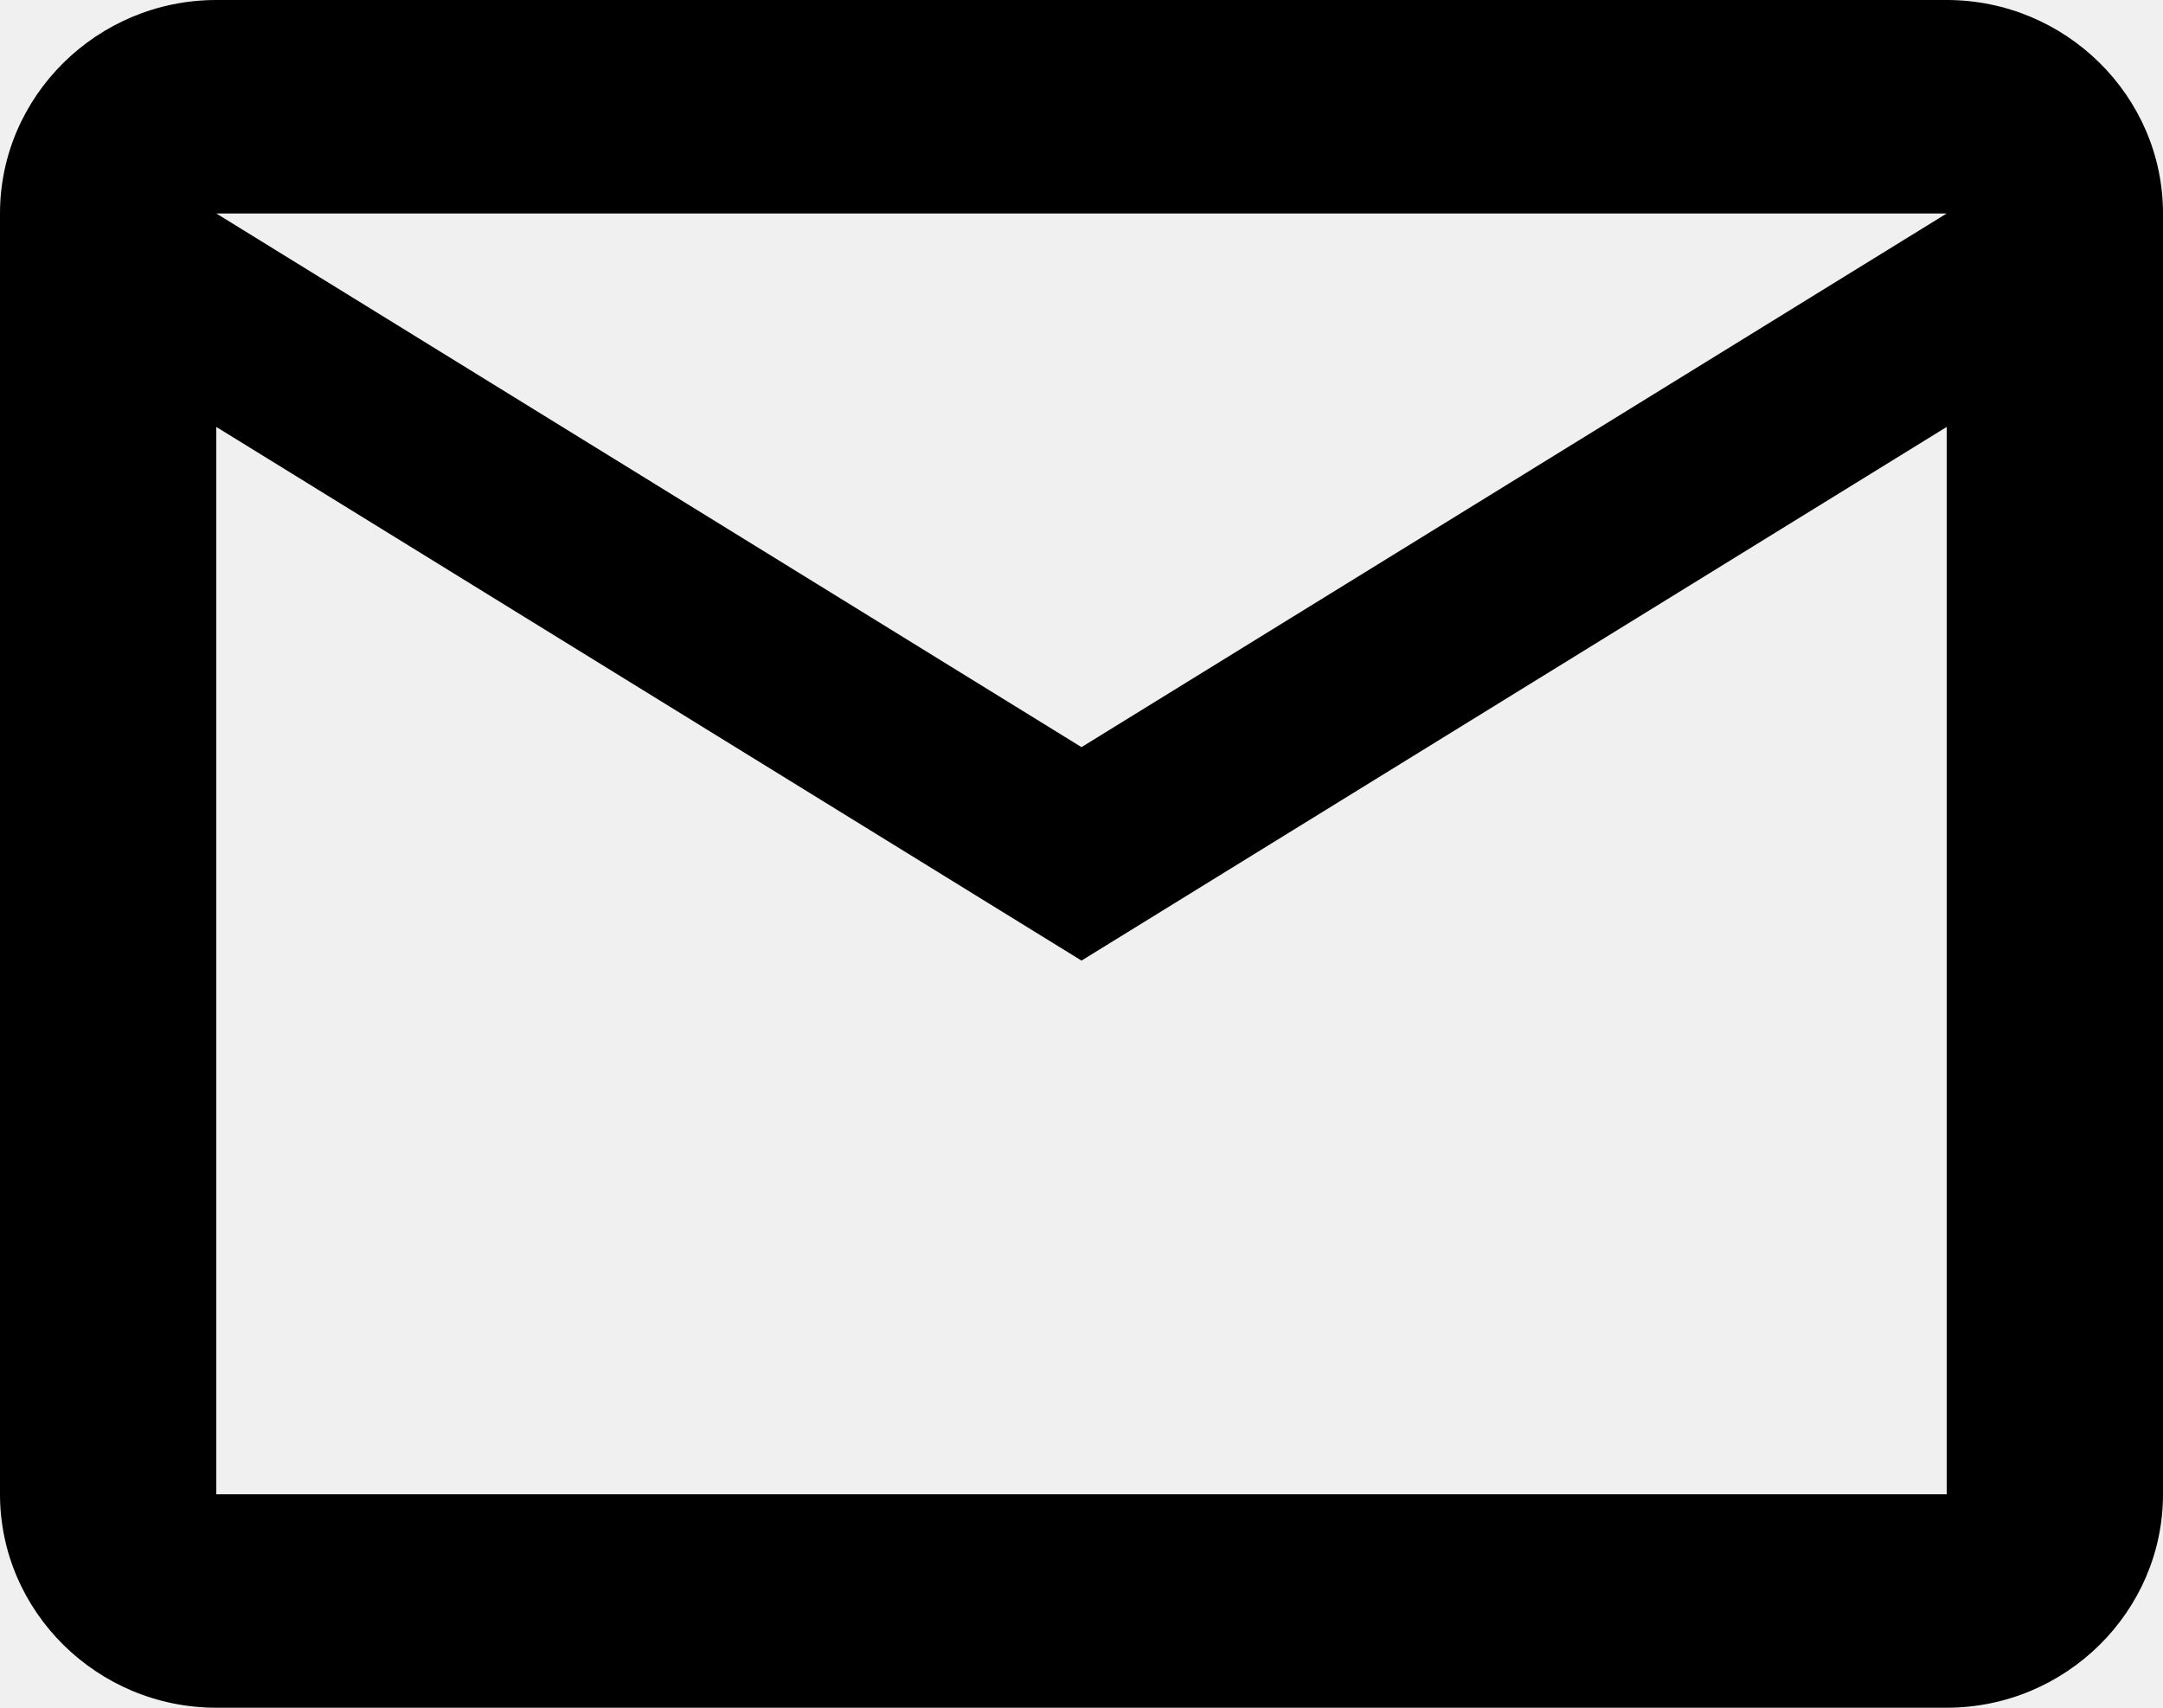
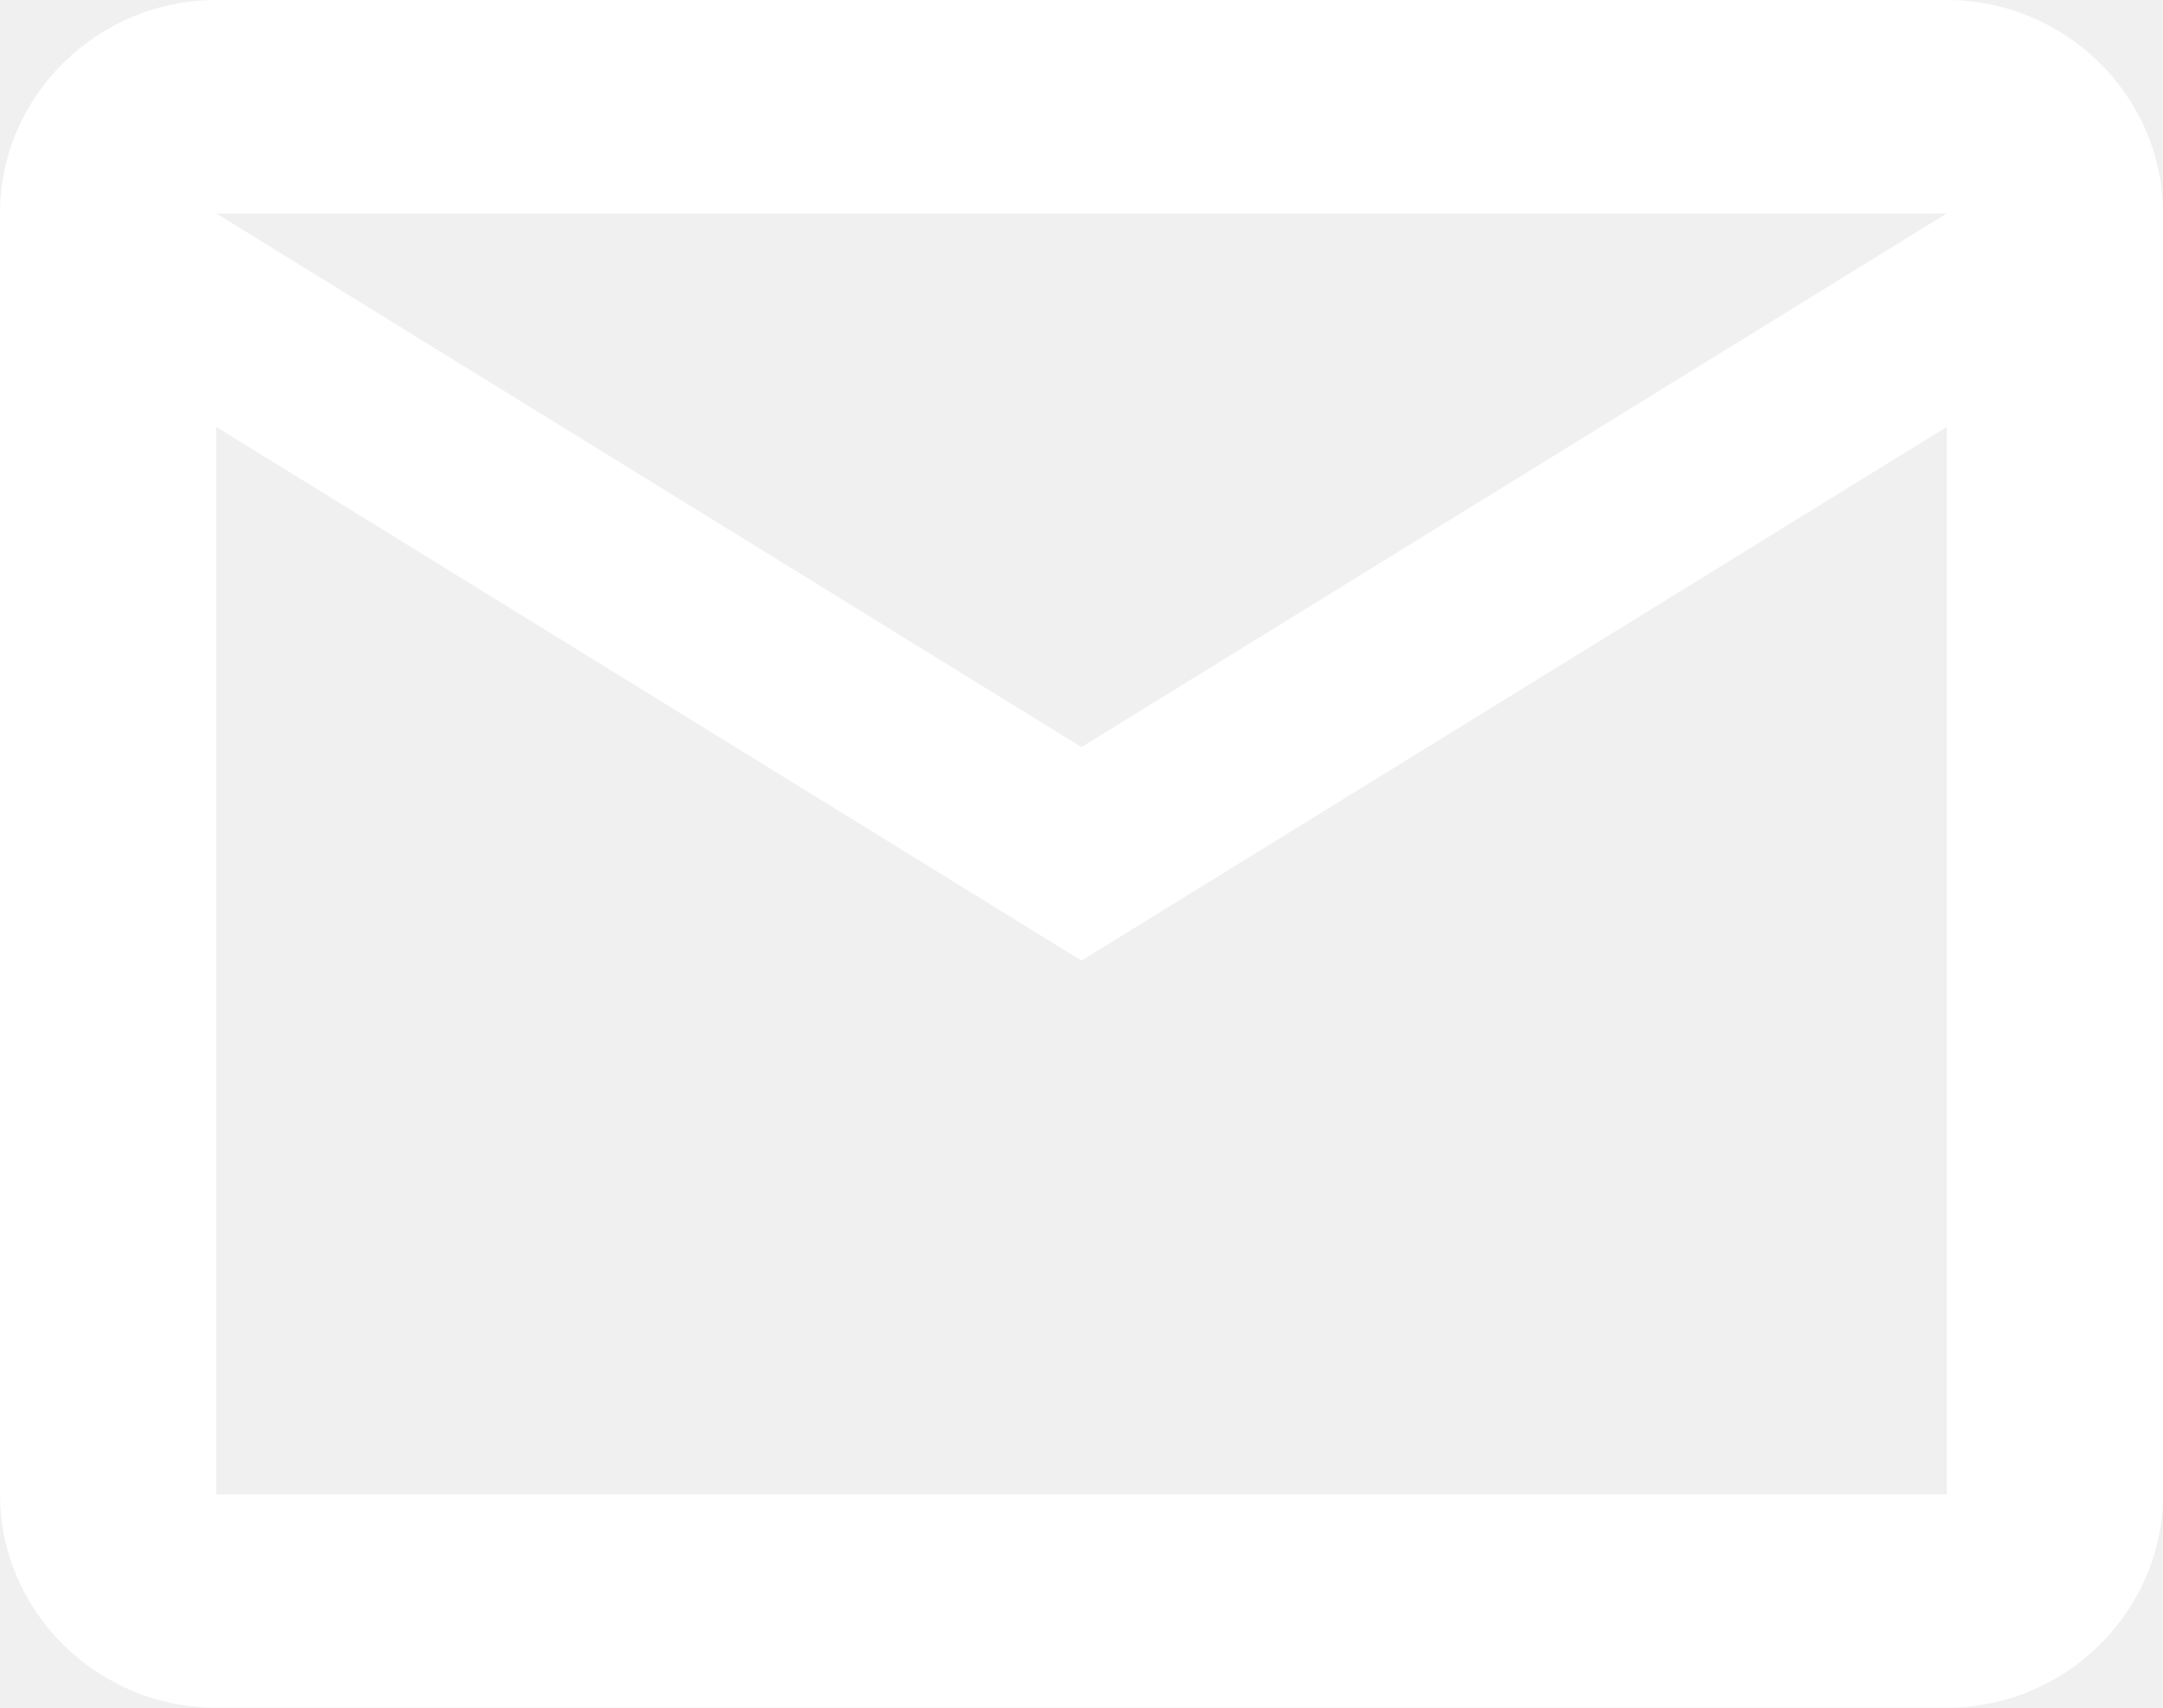
- <svg xmlns="http://www.w3.org/2000/svg" width="38" height="30" viewBox="0 0 38 30" fill="none">
-   <path d="M38 3.75C38 1.688 36.29 0 34.2 0H3.8C1.71 0 0 1.688 0 3.75V26.25C0 28.312 1.71 30 3.8 30H34.2C36.29 30 38 28.312 38 26.25V3.75ZM34.2 3.75L19 13.125L3.8 3.75H34.2ZM34.2 26.25H3.8V7.5L19 16.875L34.2 7.5V26.25Z" fill="black" />
+ <svg xmlns="http://www.w3.org/2000/svg" width="38" height="30" viewBox="0 0 38 30" fill="#FFF">
+   <path d="M38 3.75C38 1.688 36.29 0 34.2 0H3.8C1.71 0 0 1.688 0 3.75V26.25C0 28.312 1.71 30 3.8 30H34.2C36.29 30 38 28.312 38 26.25V3.75ZM34.2 3.75L19 13.125L3.8 3.75H34.2ZM34.2 26.25H3.8V7.5L19 16.875L34.2 7.5V26.25Z" fill="white" />
</svg>
